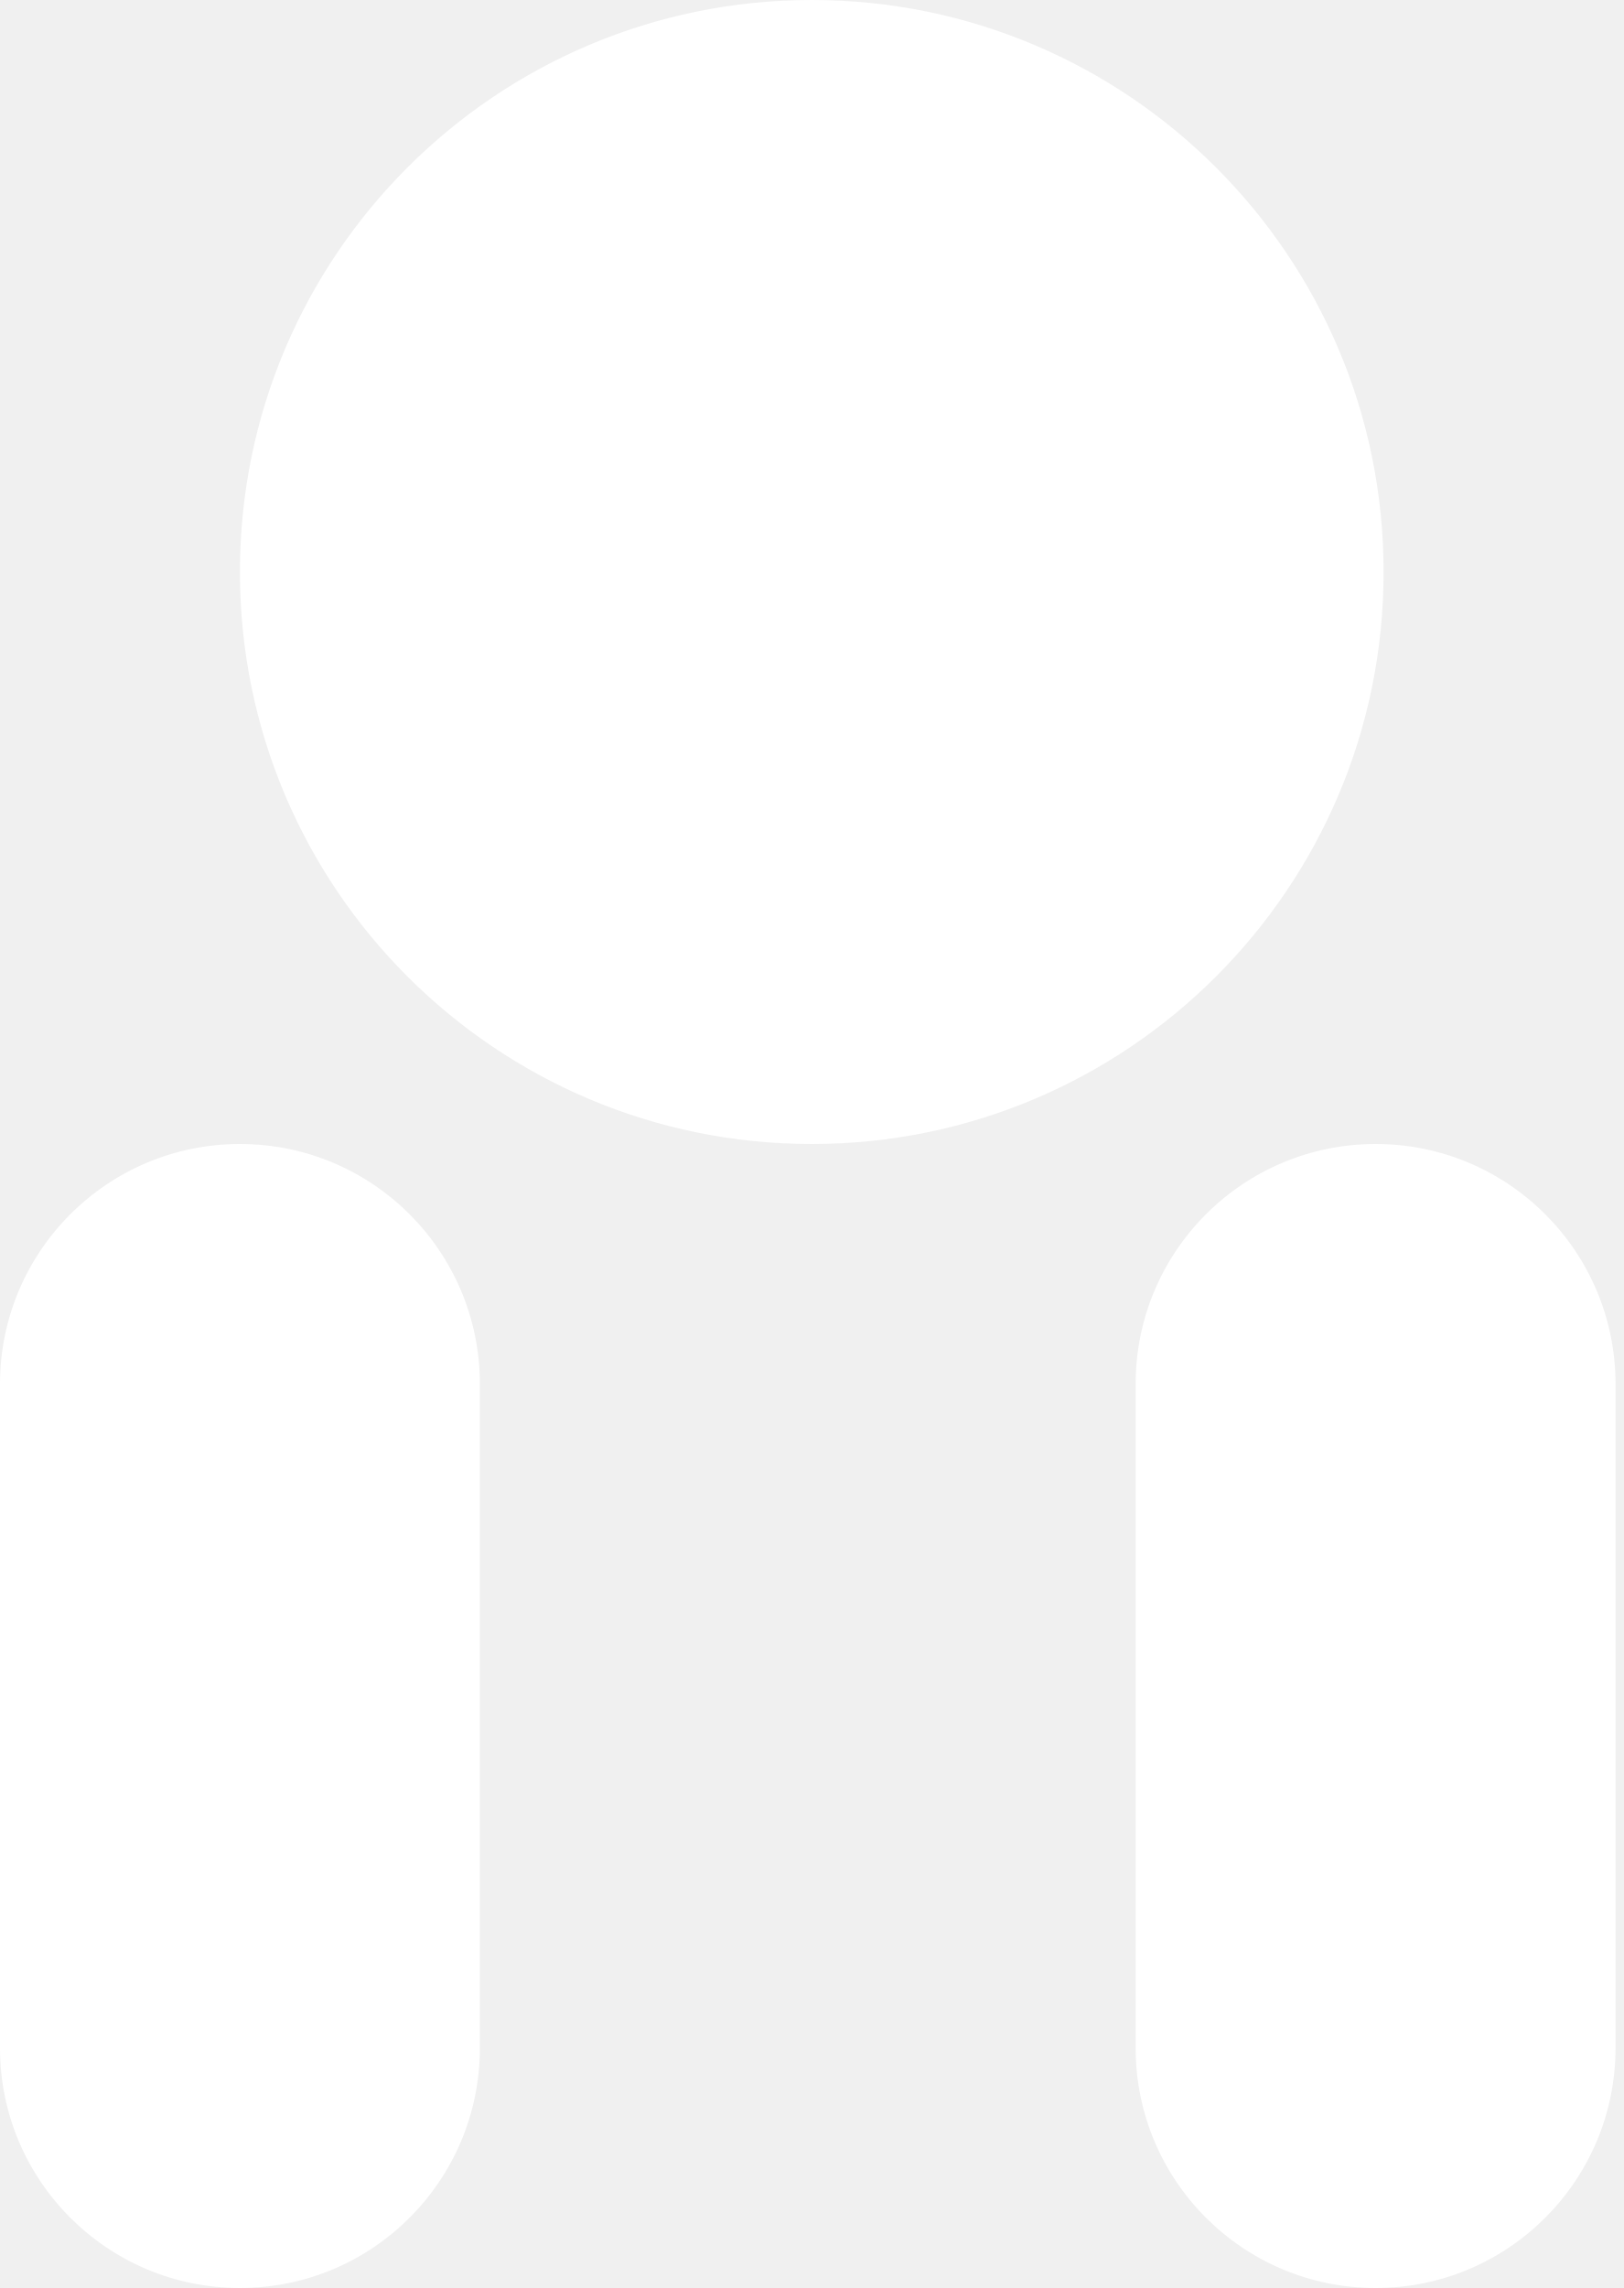
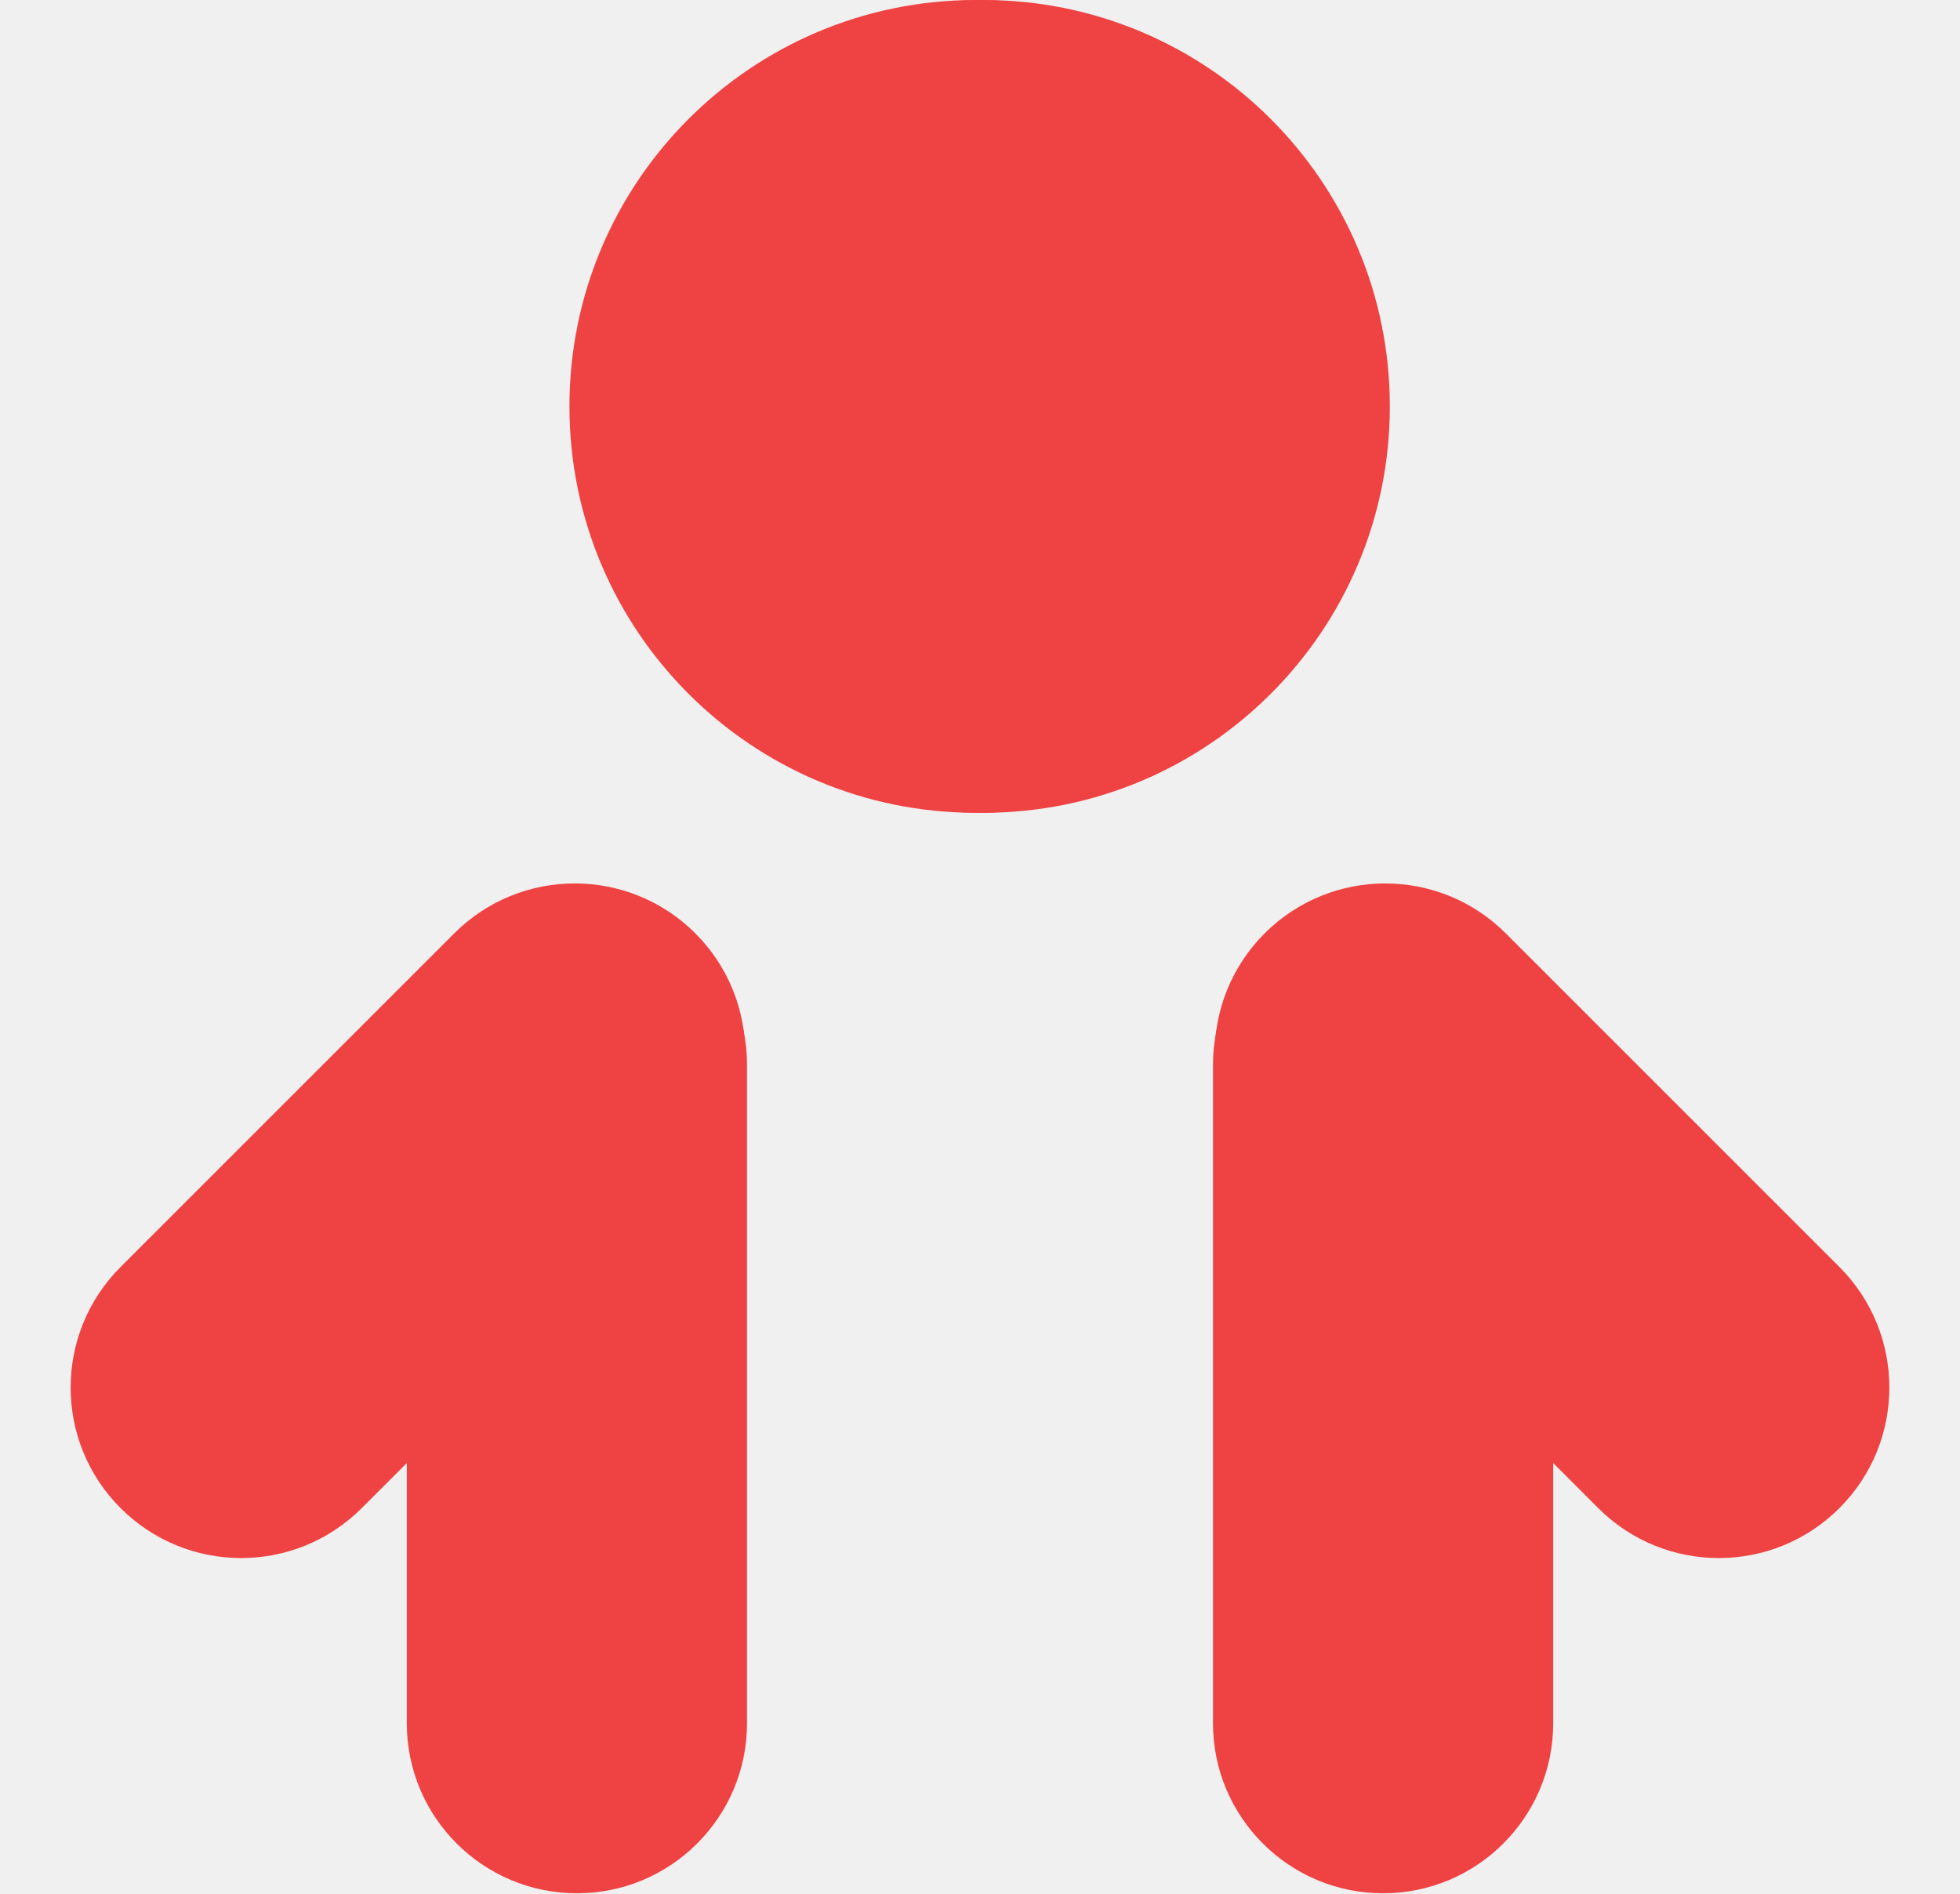
- <svg xmlns="http://www.w3.org/2000/svg" width="154" height="217" viewBox="0 0 154 217" fill="none">
-   <circle cx="77.012" cy="54.25" r="54.25" fill="white" />
-   <rect y="108.5" width="45.525" height="108.5" rx="22.762" fill="white" />
-   <rect x="107.741" y="108.5" width="45.525" height="108.5" rx="22.762" fill="white" />
+ <svg xmlns="http://www.w3.org/2000/svg" width="265" height="256" viewBox="0 0 265 256" fill="none">
+   <circle cx="132.96" cy="54.952" r="54.952" fill="#EF4343" />
+   <rect x="55" y="121" width="46" height="135" rx="23" fill="#EF4343" />
+   <rect x="164" y="121" width="46" height="135" rx="23" fill="#EF4343" />
+   <circle cx="131.943" cy="54.952" r="54.952" fill="#EF4343" />
+   <rect x="77.713" y="109.903" width="46.113" height="109.903" rx="23.057" transform="rotate(45 77.7131 109.903)" fill="#EF4343" />
+   <rect x="154.679" y="142.51" width="46.113" height="109.903" rx="23.057" transform="rotate(-45 154.679 142.51)" fill="#EF4343" />
</svg>
